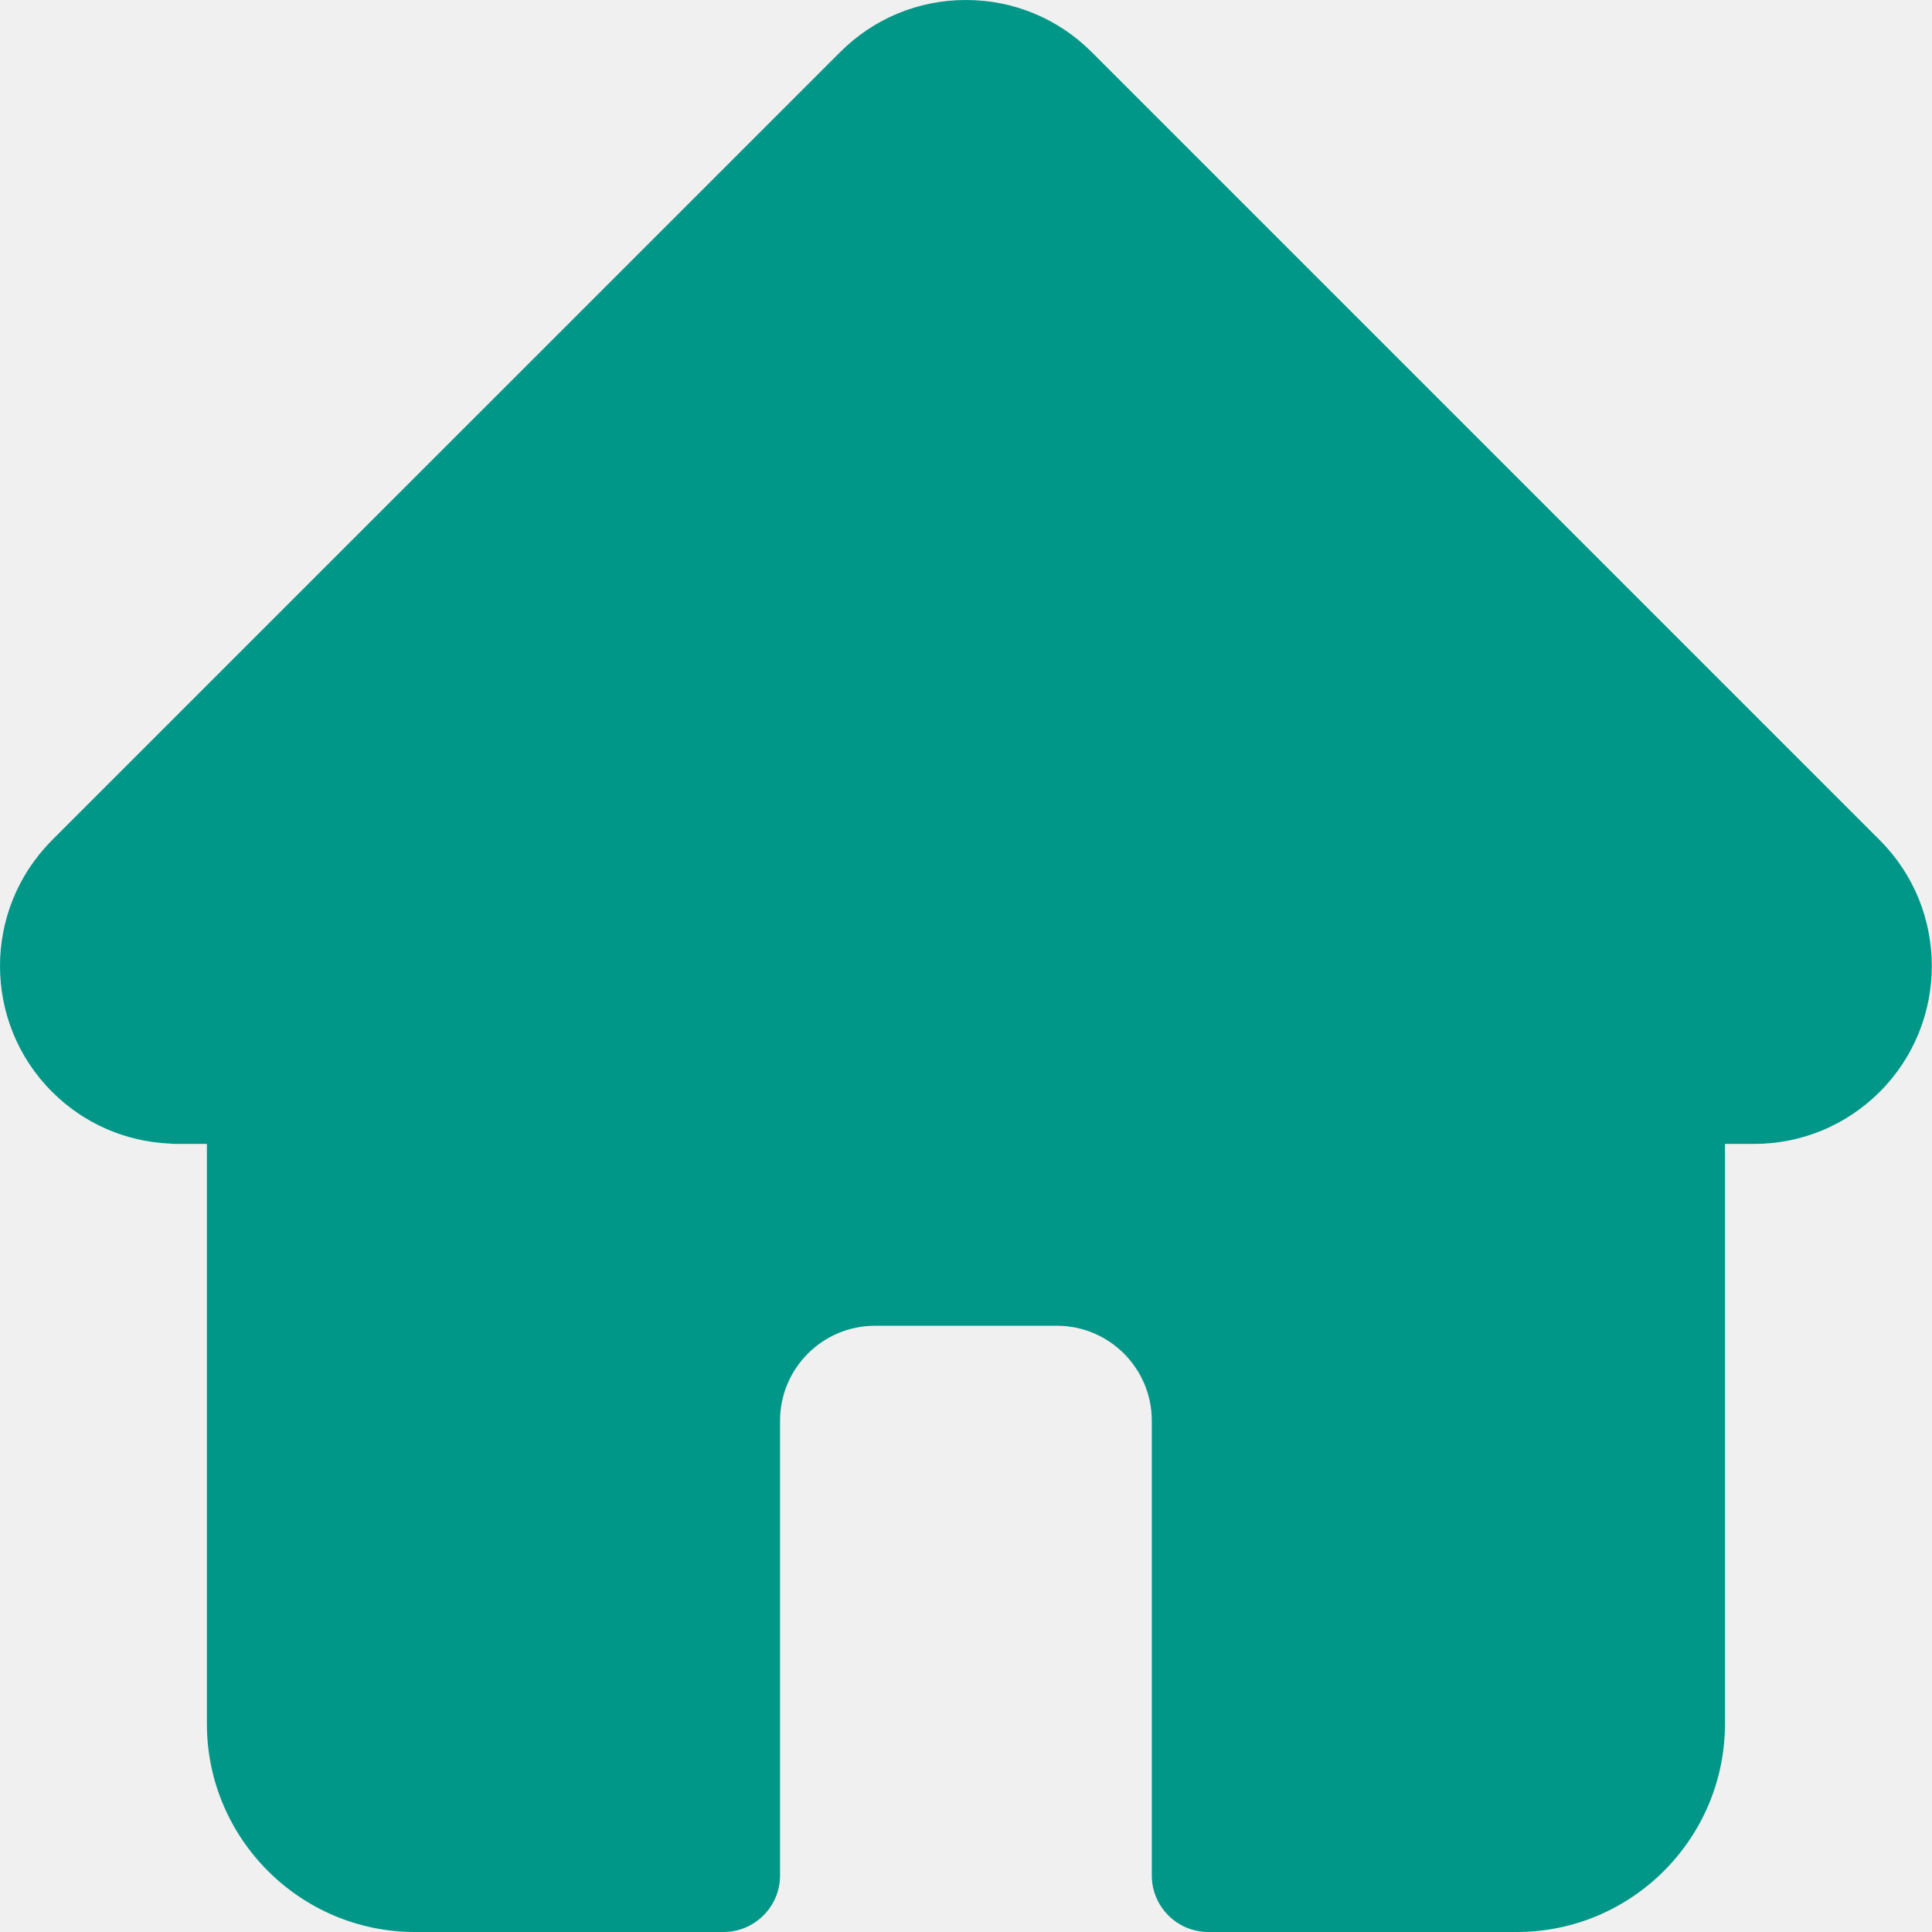
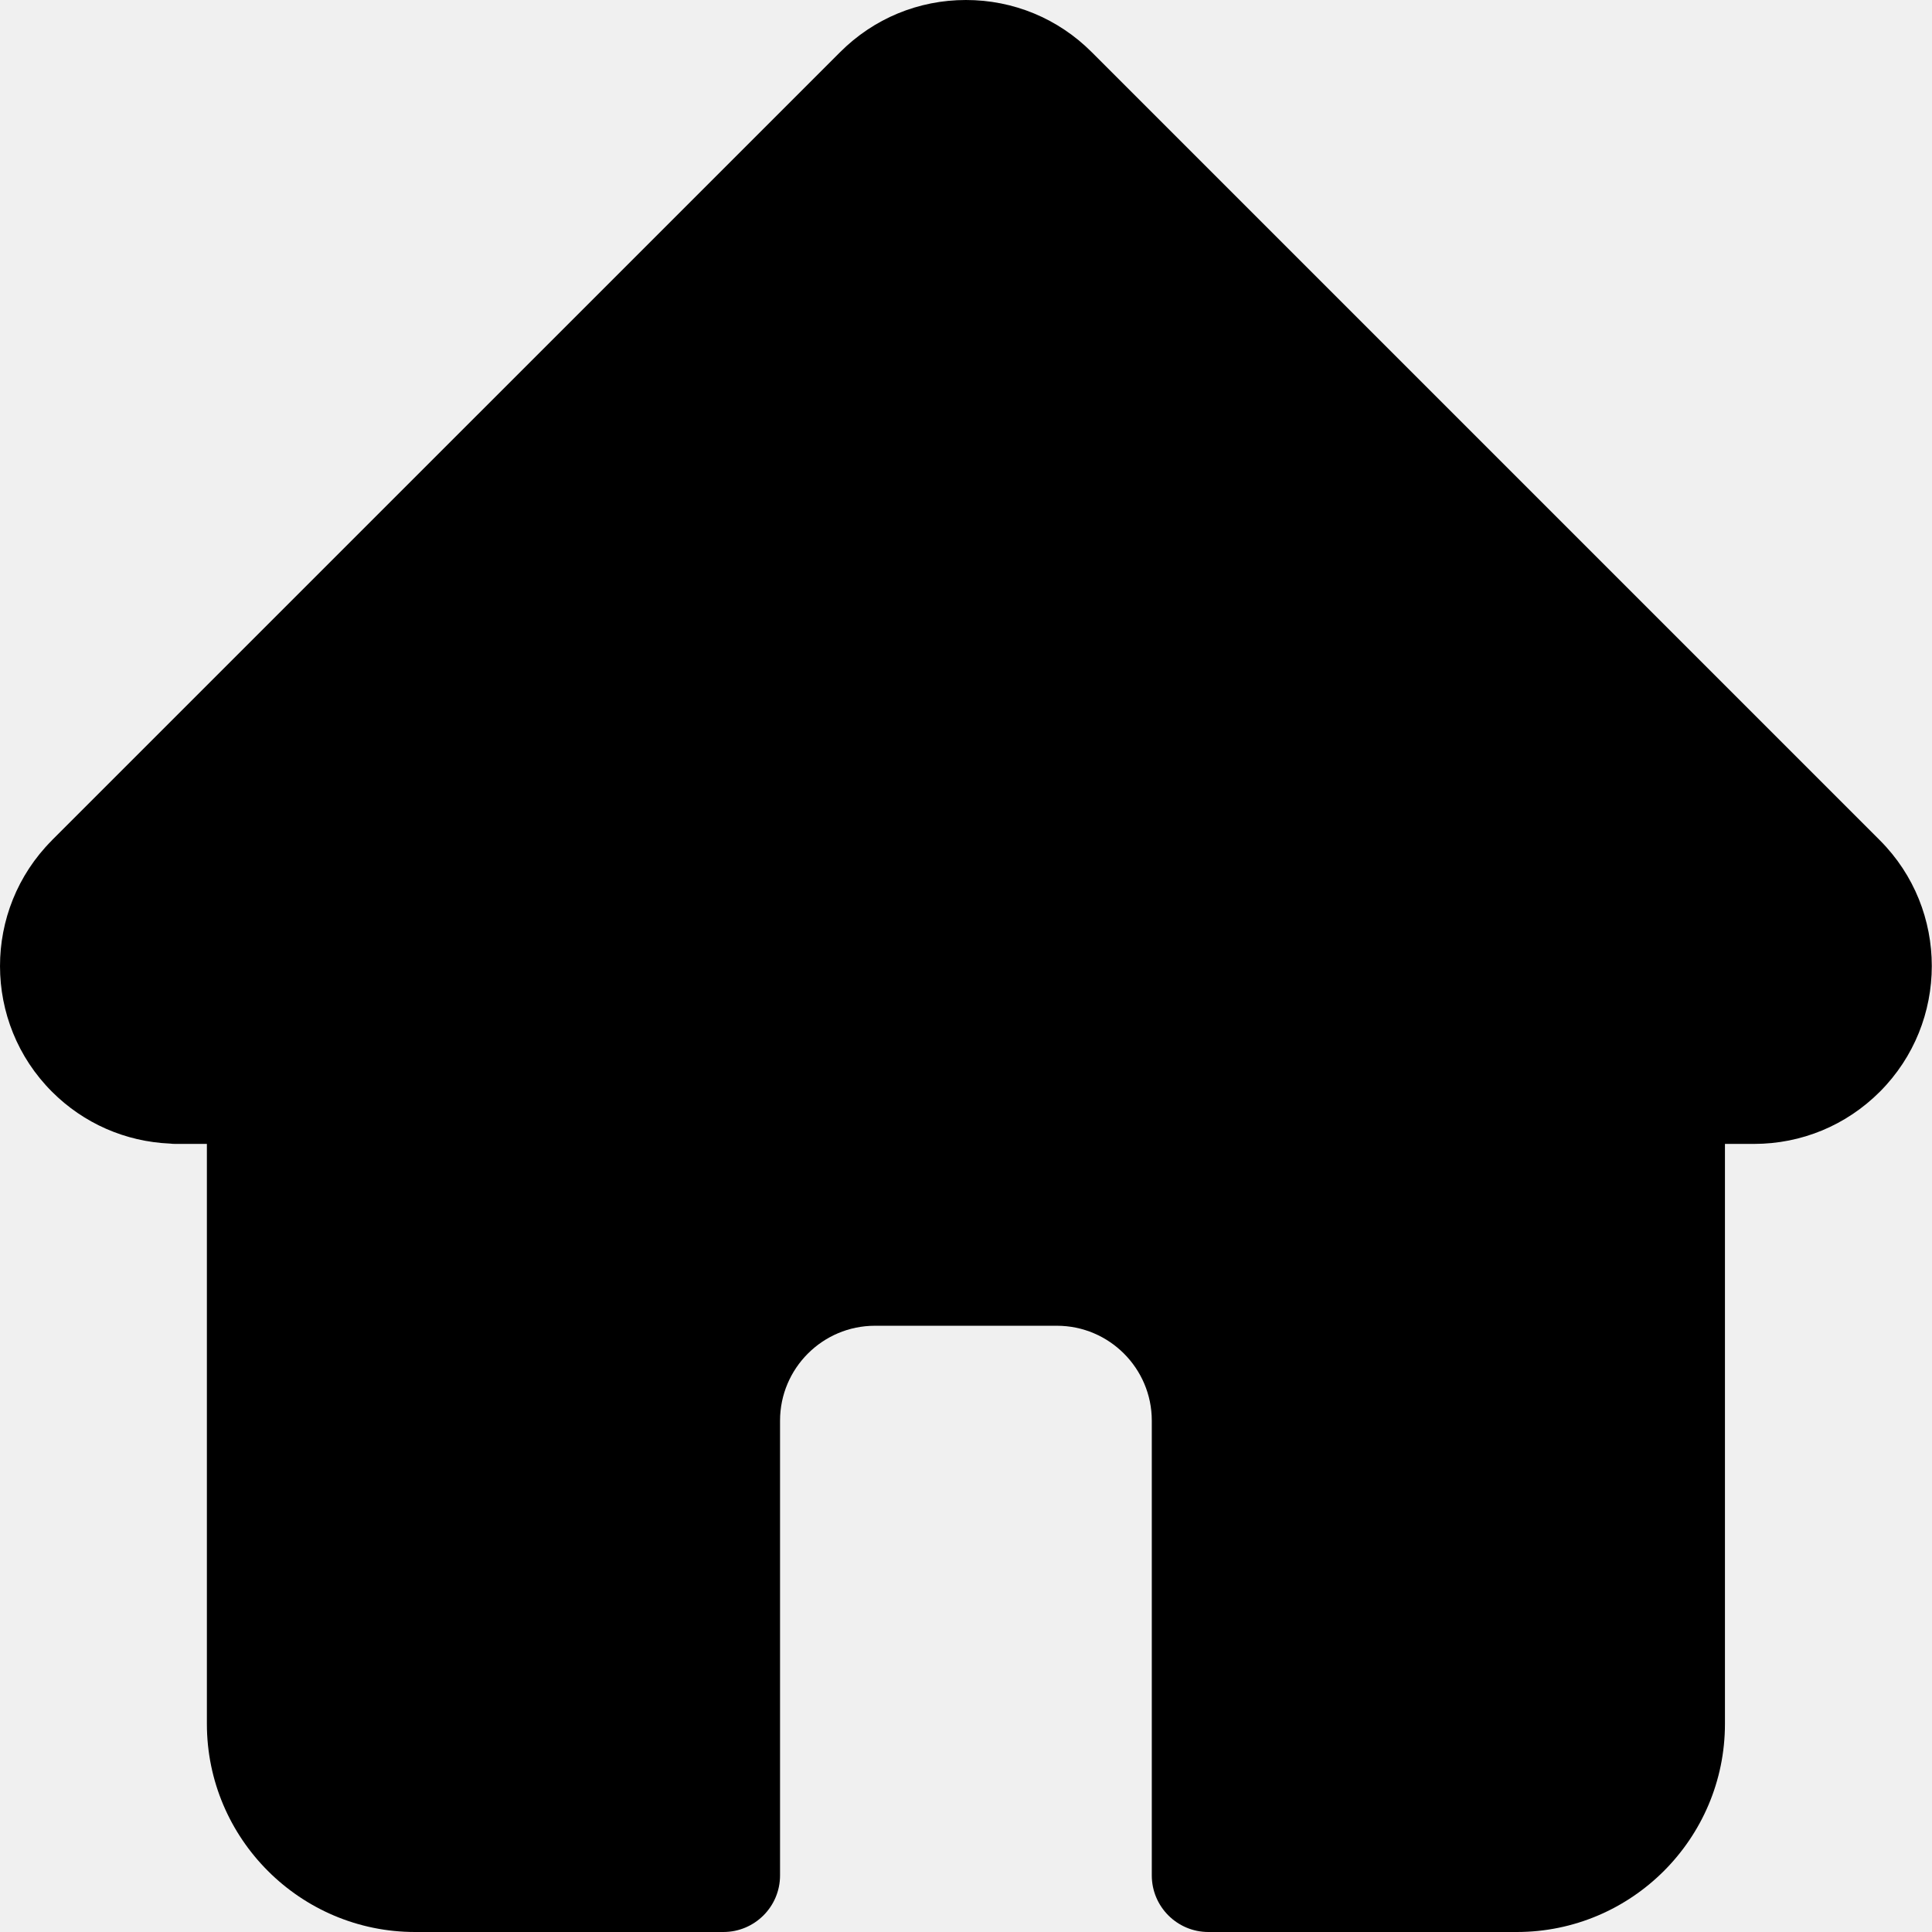
<svg xmlns="http://www.w3.org/2000/svg" width="24" height="24" viewBox="0 0 24 24" fill="none">
  <g clip-path="url(#clip0_1_938)">
-     <path d="M23.353 10.439L23.351 10.437L13.561 0.647C13.144 0.23 12.589 0 11.999 0C11.409 0 10.854 0.23 10.437 0.647L0.651 10.432C0.648 10.435 0.645 10.439 0.642 10.442C-0.215 11.304 -0.214 12.702 0.646 13.562C1.039 13.955 1.557 14.182 2.112 14.206C2.134 14.209 2.157 14.21 2.18 14.21H2.57V21.414C2.57 22.84 3.73 24 5.156 24H8.986C9.375 24 9.69 23.685 9.69 23.297V17.648C9.69 16.998 10.219 16.469 10.869 16.469H13.129C13.779 16.469 14.308 16.998 14.308 17.648V23.297C14.308 23.685 14.623 24 15.011 24H18.842C20.268 24 21.428 22.84 21.428 21.414V14.21H21.789C22.379 14.21 22.934 13.98 23.352 13.562C24.212 12.701 24.213 11.3 23.353 10.439Z" fill="#009688" />
+     <path d="M23.353 10.439L23.351 10.437L13.561 0.647C13.144 0.23 12.589 0 11.999 0C11.409 0 10.854 0.23 10.437 0.647L0.651 10.432C0.648 10.435 0.645 10.439 0.642 10.442C-0.215 11.304 -0.214 12.702 0.646 13.562C1.039 13.955 1.557 14.182 2.112 14.206C2.134 14.209 2.157 14.21 2.18 14.21H2.57V21.414C2.57 22.84 3.73 24 5.156 24H8.986C9.375 24 9.69 23.685 9.69 23.297V17.648C9.69 16.998 10.219 16.469 10.869 16.469H13.129C13.779 16.469 14.308 16.998 14.308 17.648V23.297C14.308 23.685 14.623 24 15.011 24H18.842C20.268 24 21.428 22.84 21.428 21.414V14.21H21.789C22.379 14.21 22.934 13.98 23.352 13.562C24.212 12.701 24.213 11.3 23.353 10.439Z" fill="currentColor" />
  </g>
  <defs>
    <clipPath id="clip0_1_938">
      <rect width="24" height="24" fill="white" />
    </clipPath>
  </defs>
</svg>
